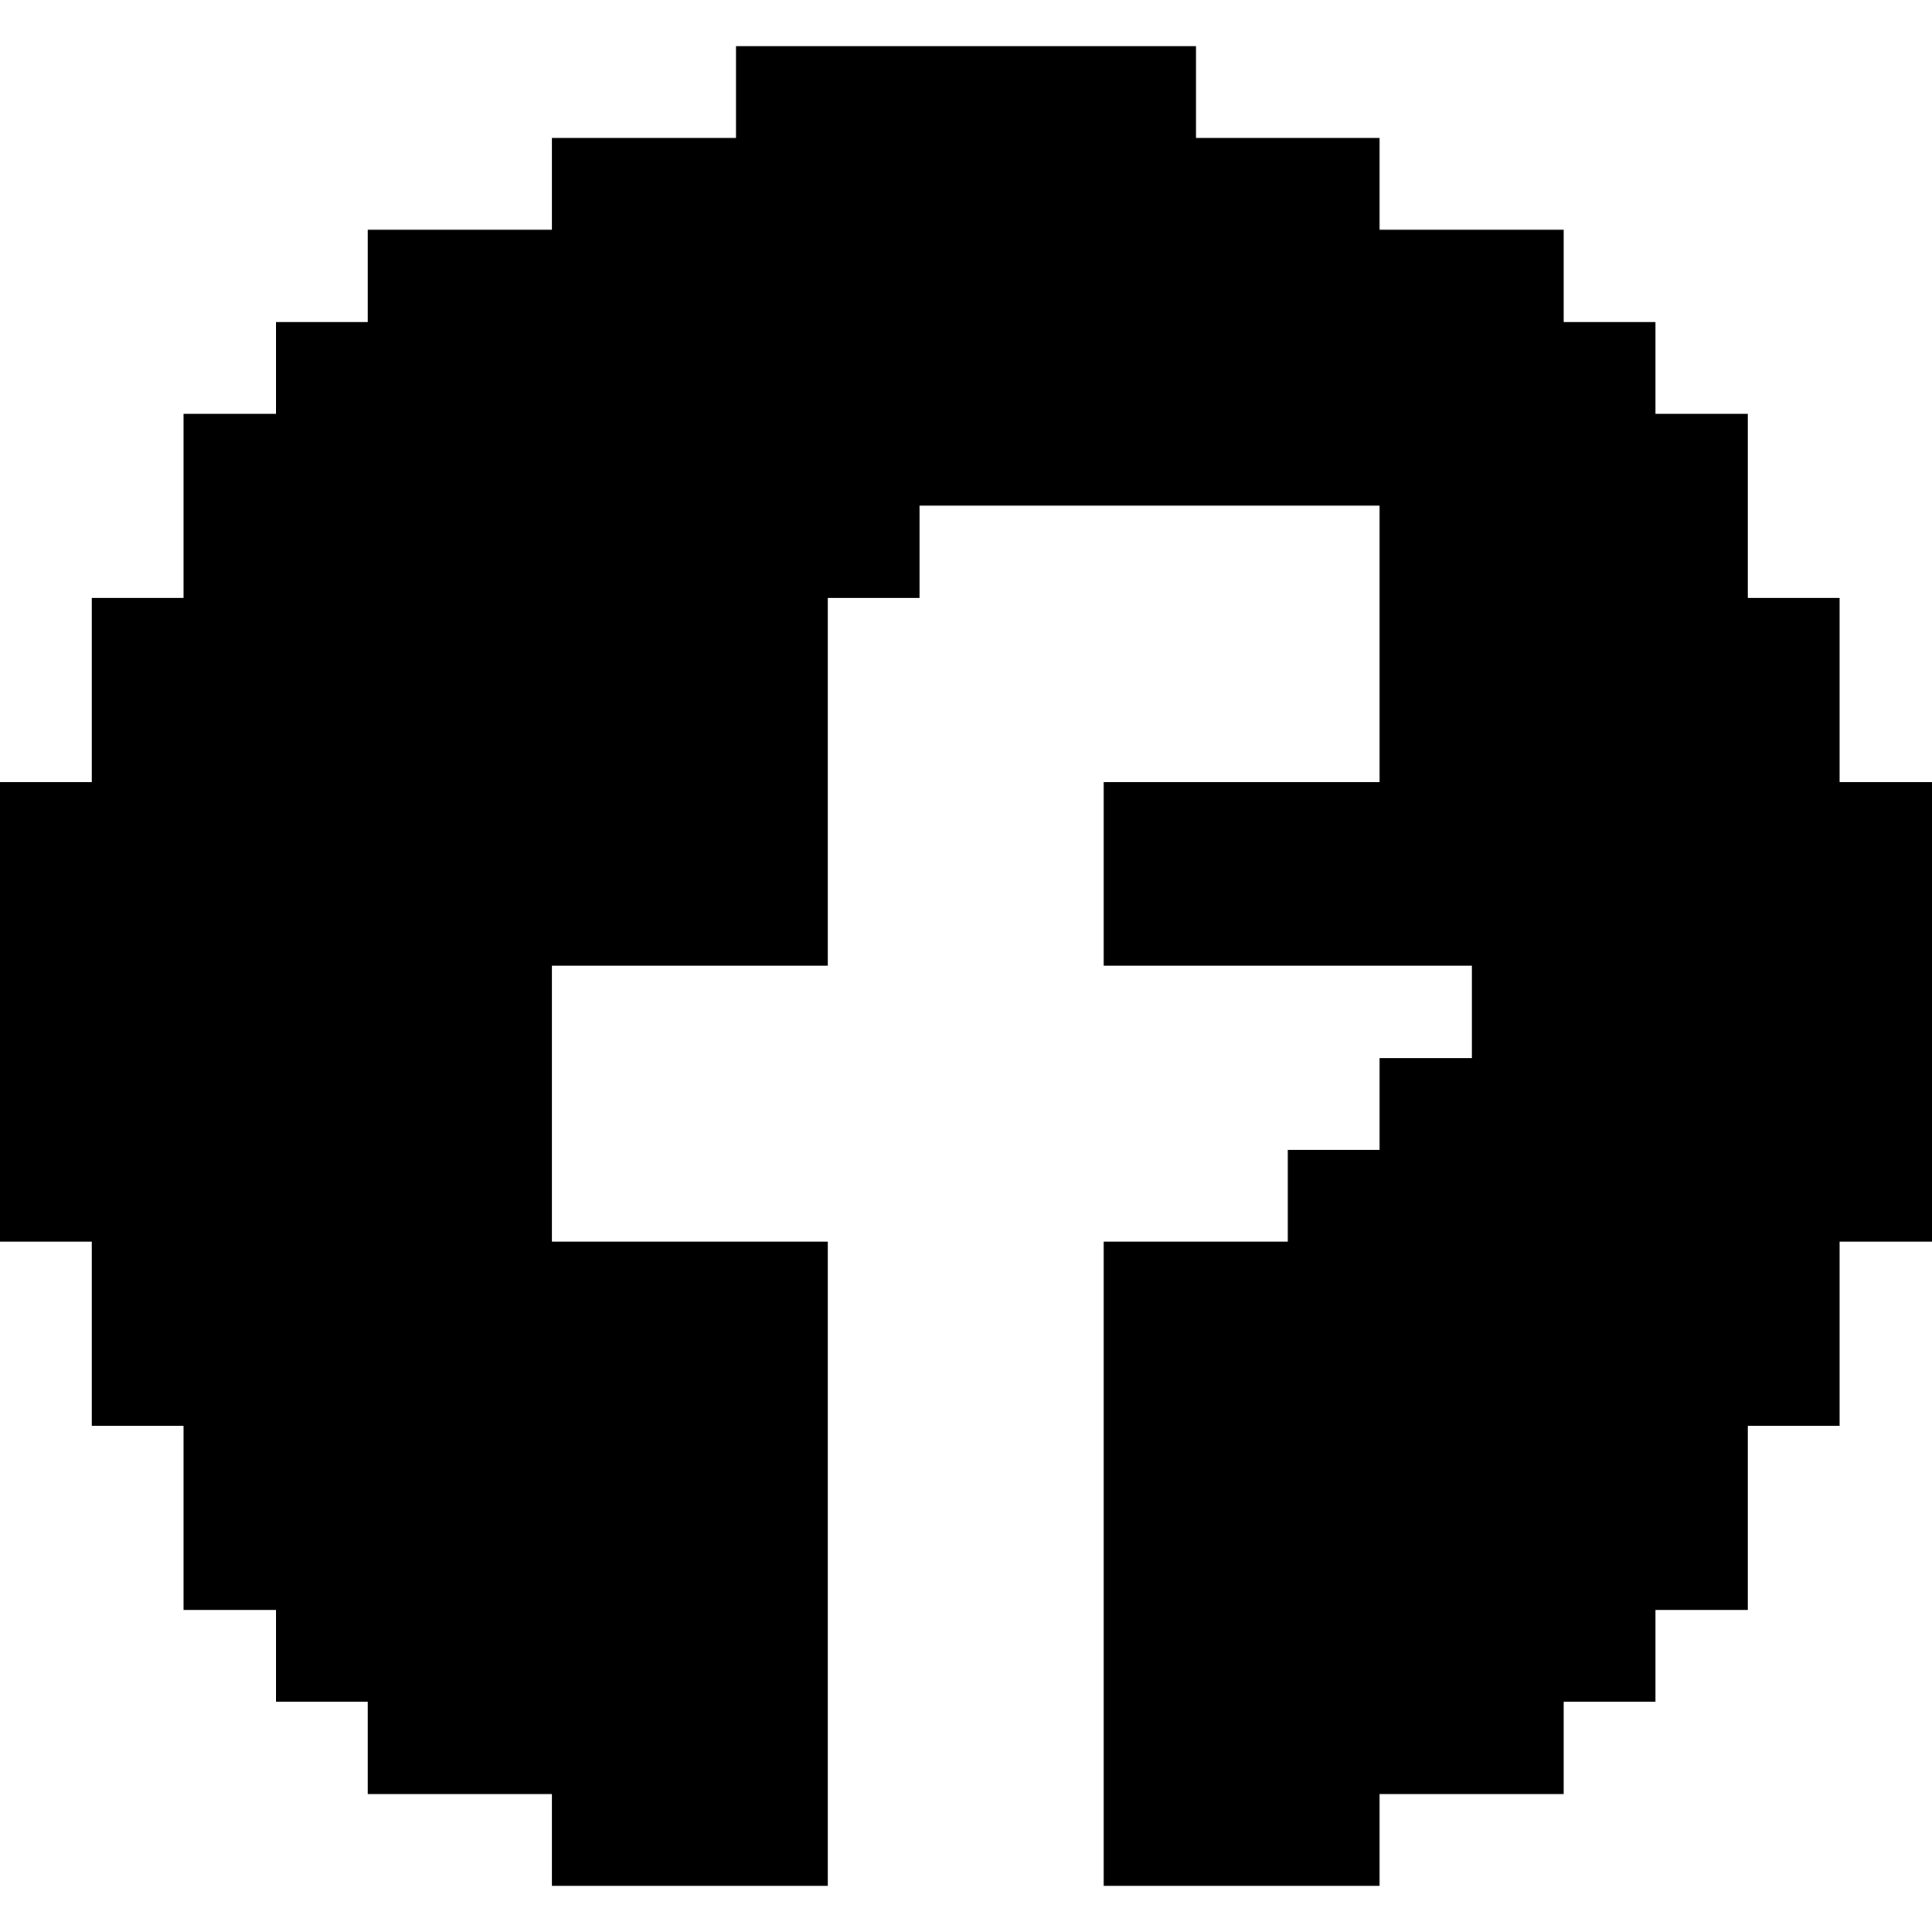
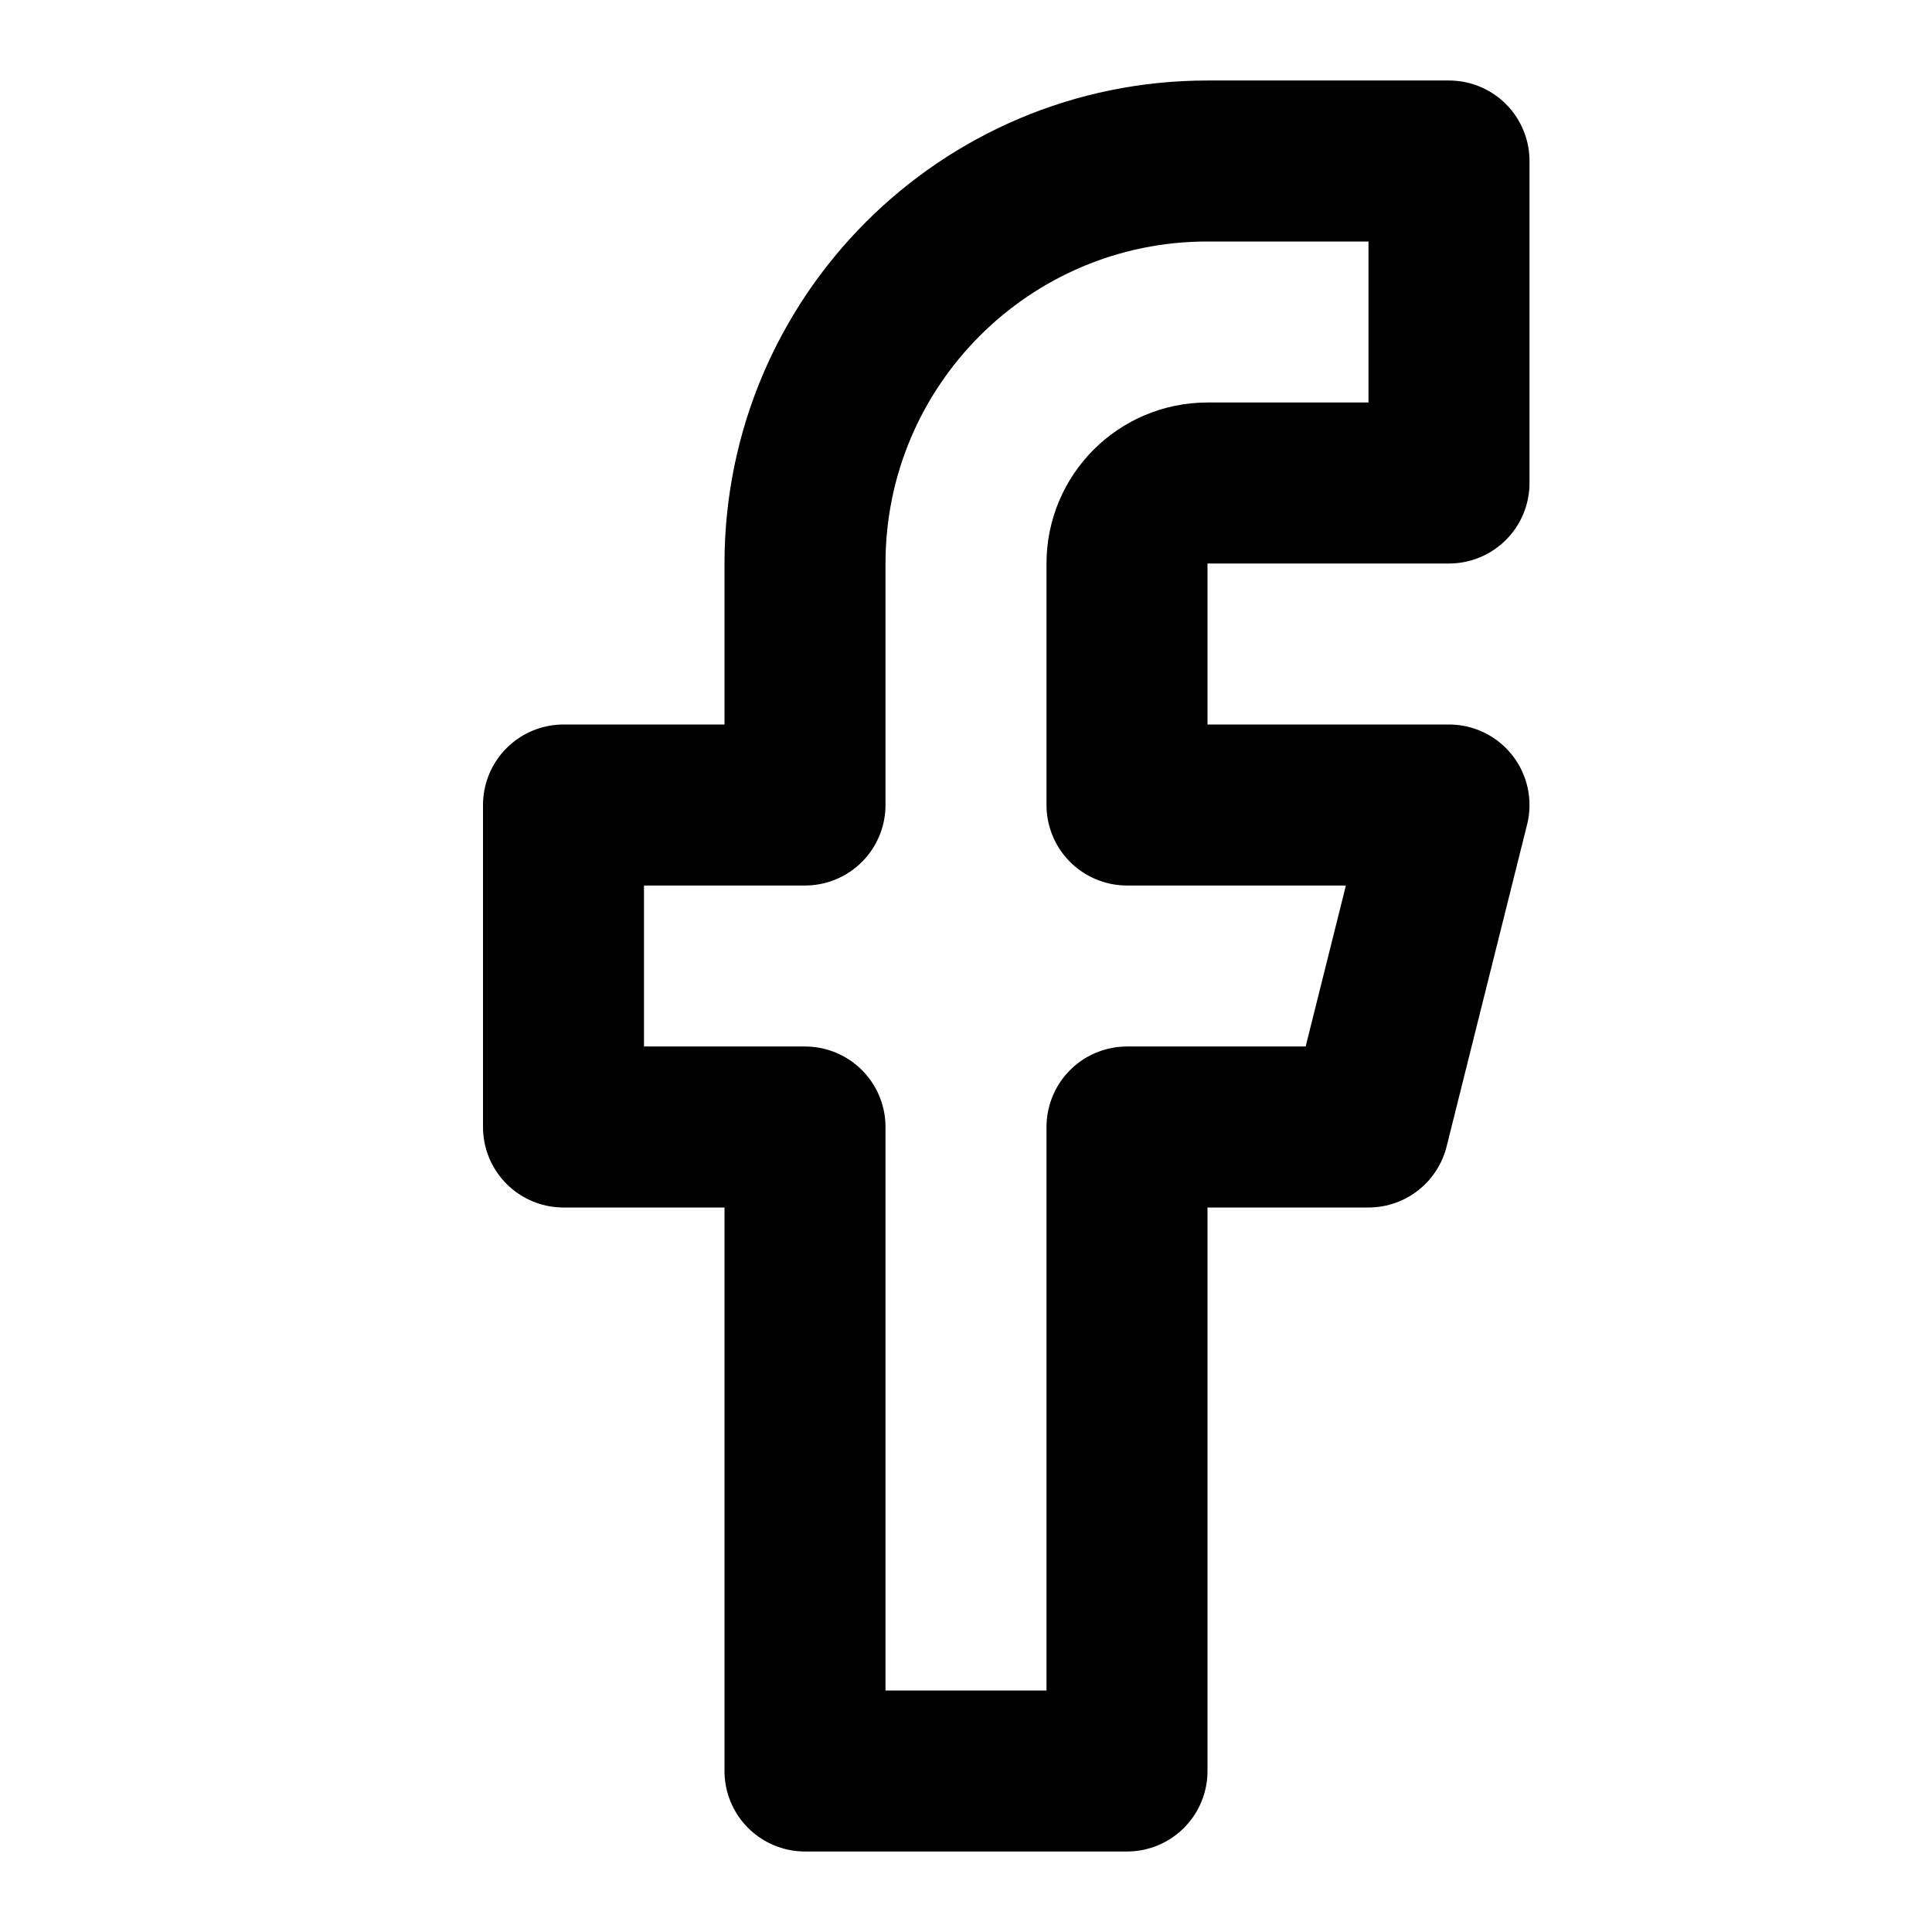
- <svg xmlns="http://www.w3.org/2000/svg" viewBox="0 0 32 32" id="Logo-Social-Media-Facebook-Circle--Streamline-Pixel">
-   <path d="m30.47 9.905 -1.52 0 0 -3.05 -1.53 0 0 -1.52 -1.52 0 0 -1.53 -3.05 0 0 -1.52 -3.04 0 0 -1.52 -7.62 0 0 1.52 -3.05 0 0 1.52 -3.05 0 0 1.53 -1.52 0 0 1.52 -1.53 0 0 3.05 -1.52 0 0 3.05 -1.52 0 0 7.61 1.52 0 0 3.05 1.52 0 0 3.05 1.53 0 0 1.52 1.52 0 0 1.53 3.05 0 0 1.52 4.57 0 0 -10.67 -4.57 0 0 -4.57 4.57 0 0 -6.09 1.52 0 0 -1.53 7.62 0 0 4.58 -4.57 0 0 3.04 6.1 0 0 1.53 -1.53 0 0 1.52 -1.52 0 0 1.52 -3.05 0 0 10.67 4.57 0 0 -1.52 3.05 0 0 -1.53 1.52 0 0 -1.52 1.53 0 0 -3.05 1.52 0 0 -3.05 1.53 0 0 -7.61 -1.53 0 0 -3.05z" fill="#000000" stroke-width="1" />
+ <svg xmlns="http://www.w3.org/2000/svg" viewBox="0 0 24 24" fill="none" stroke="currentColor" stroke-width="2" stroke-linecap="round" stroke-linejoin="round">
+   <path d="M18 2h-3a5 5 0 0 0-5 5v3H7v4h3v8h4v-8h3l1-4h-4V7a1 1 0 0 1 1-1h3z" />
</svg>
